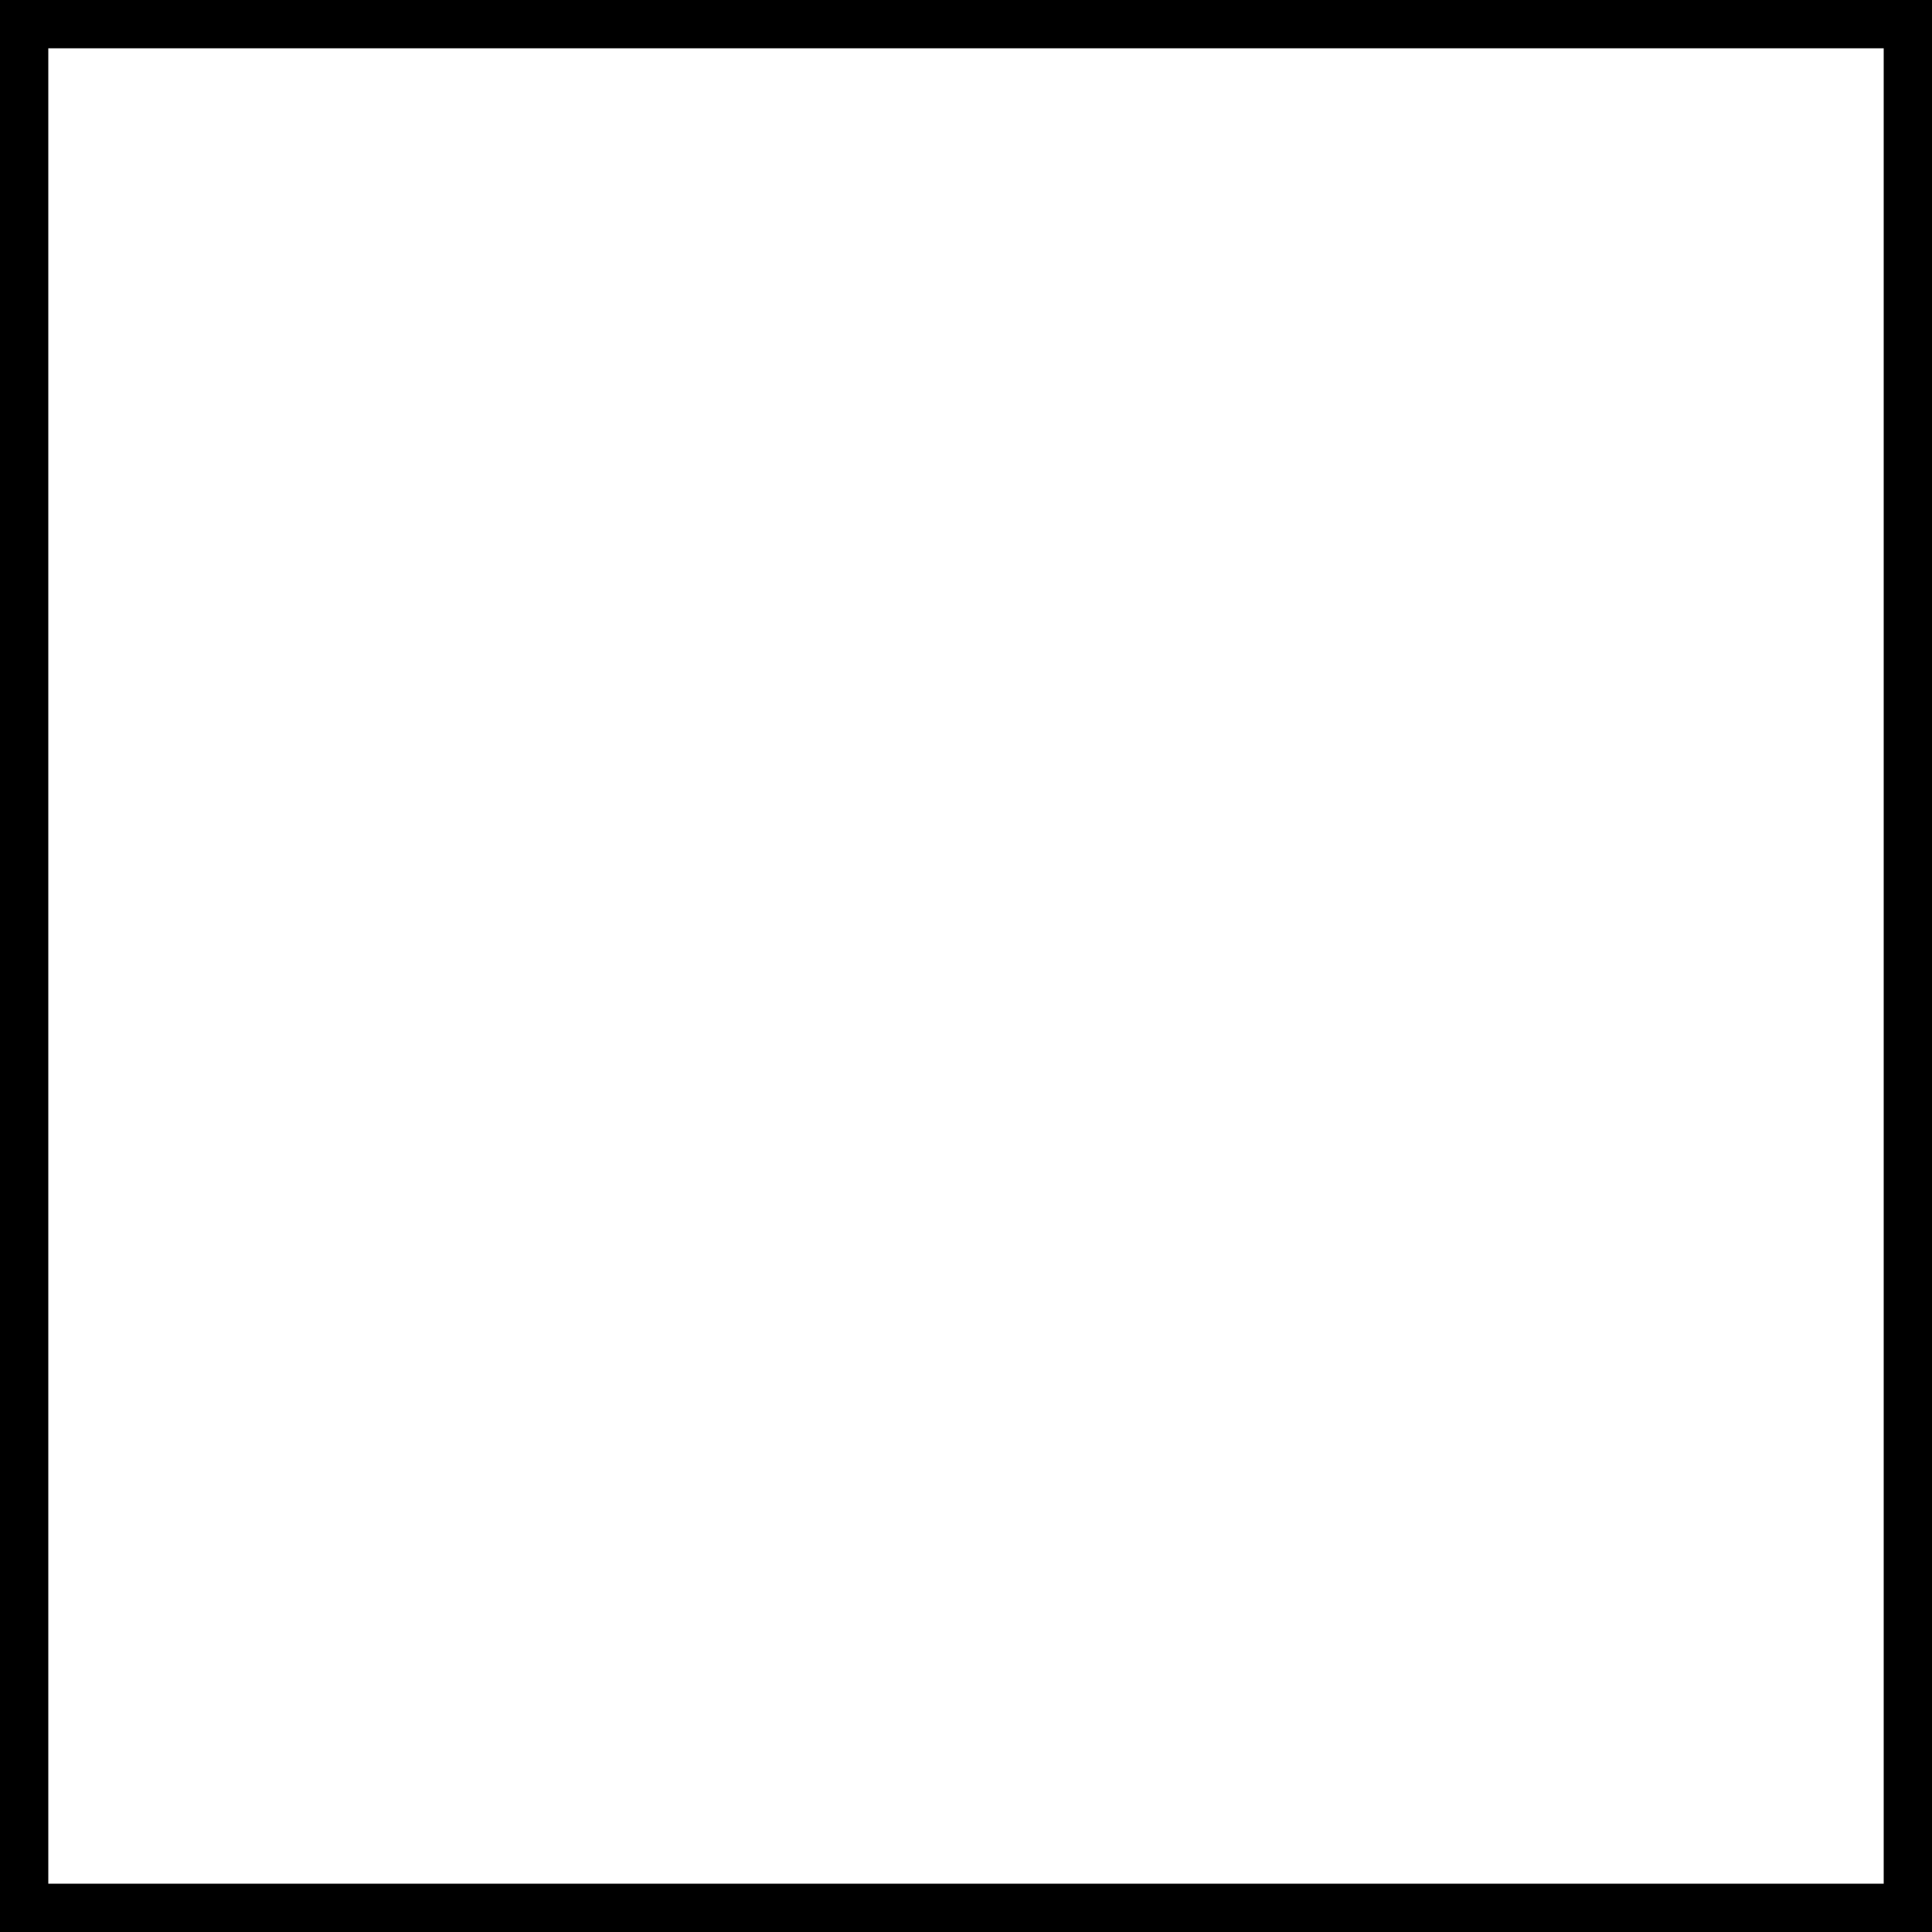
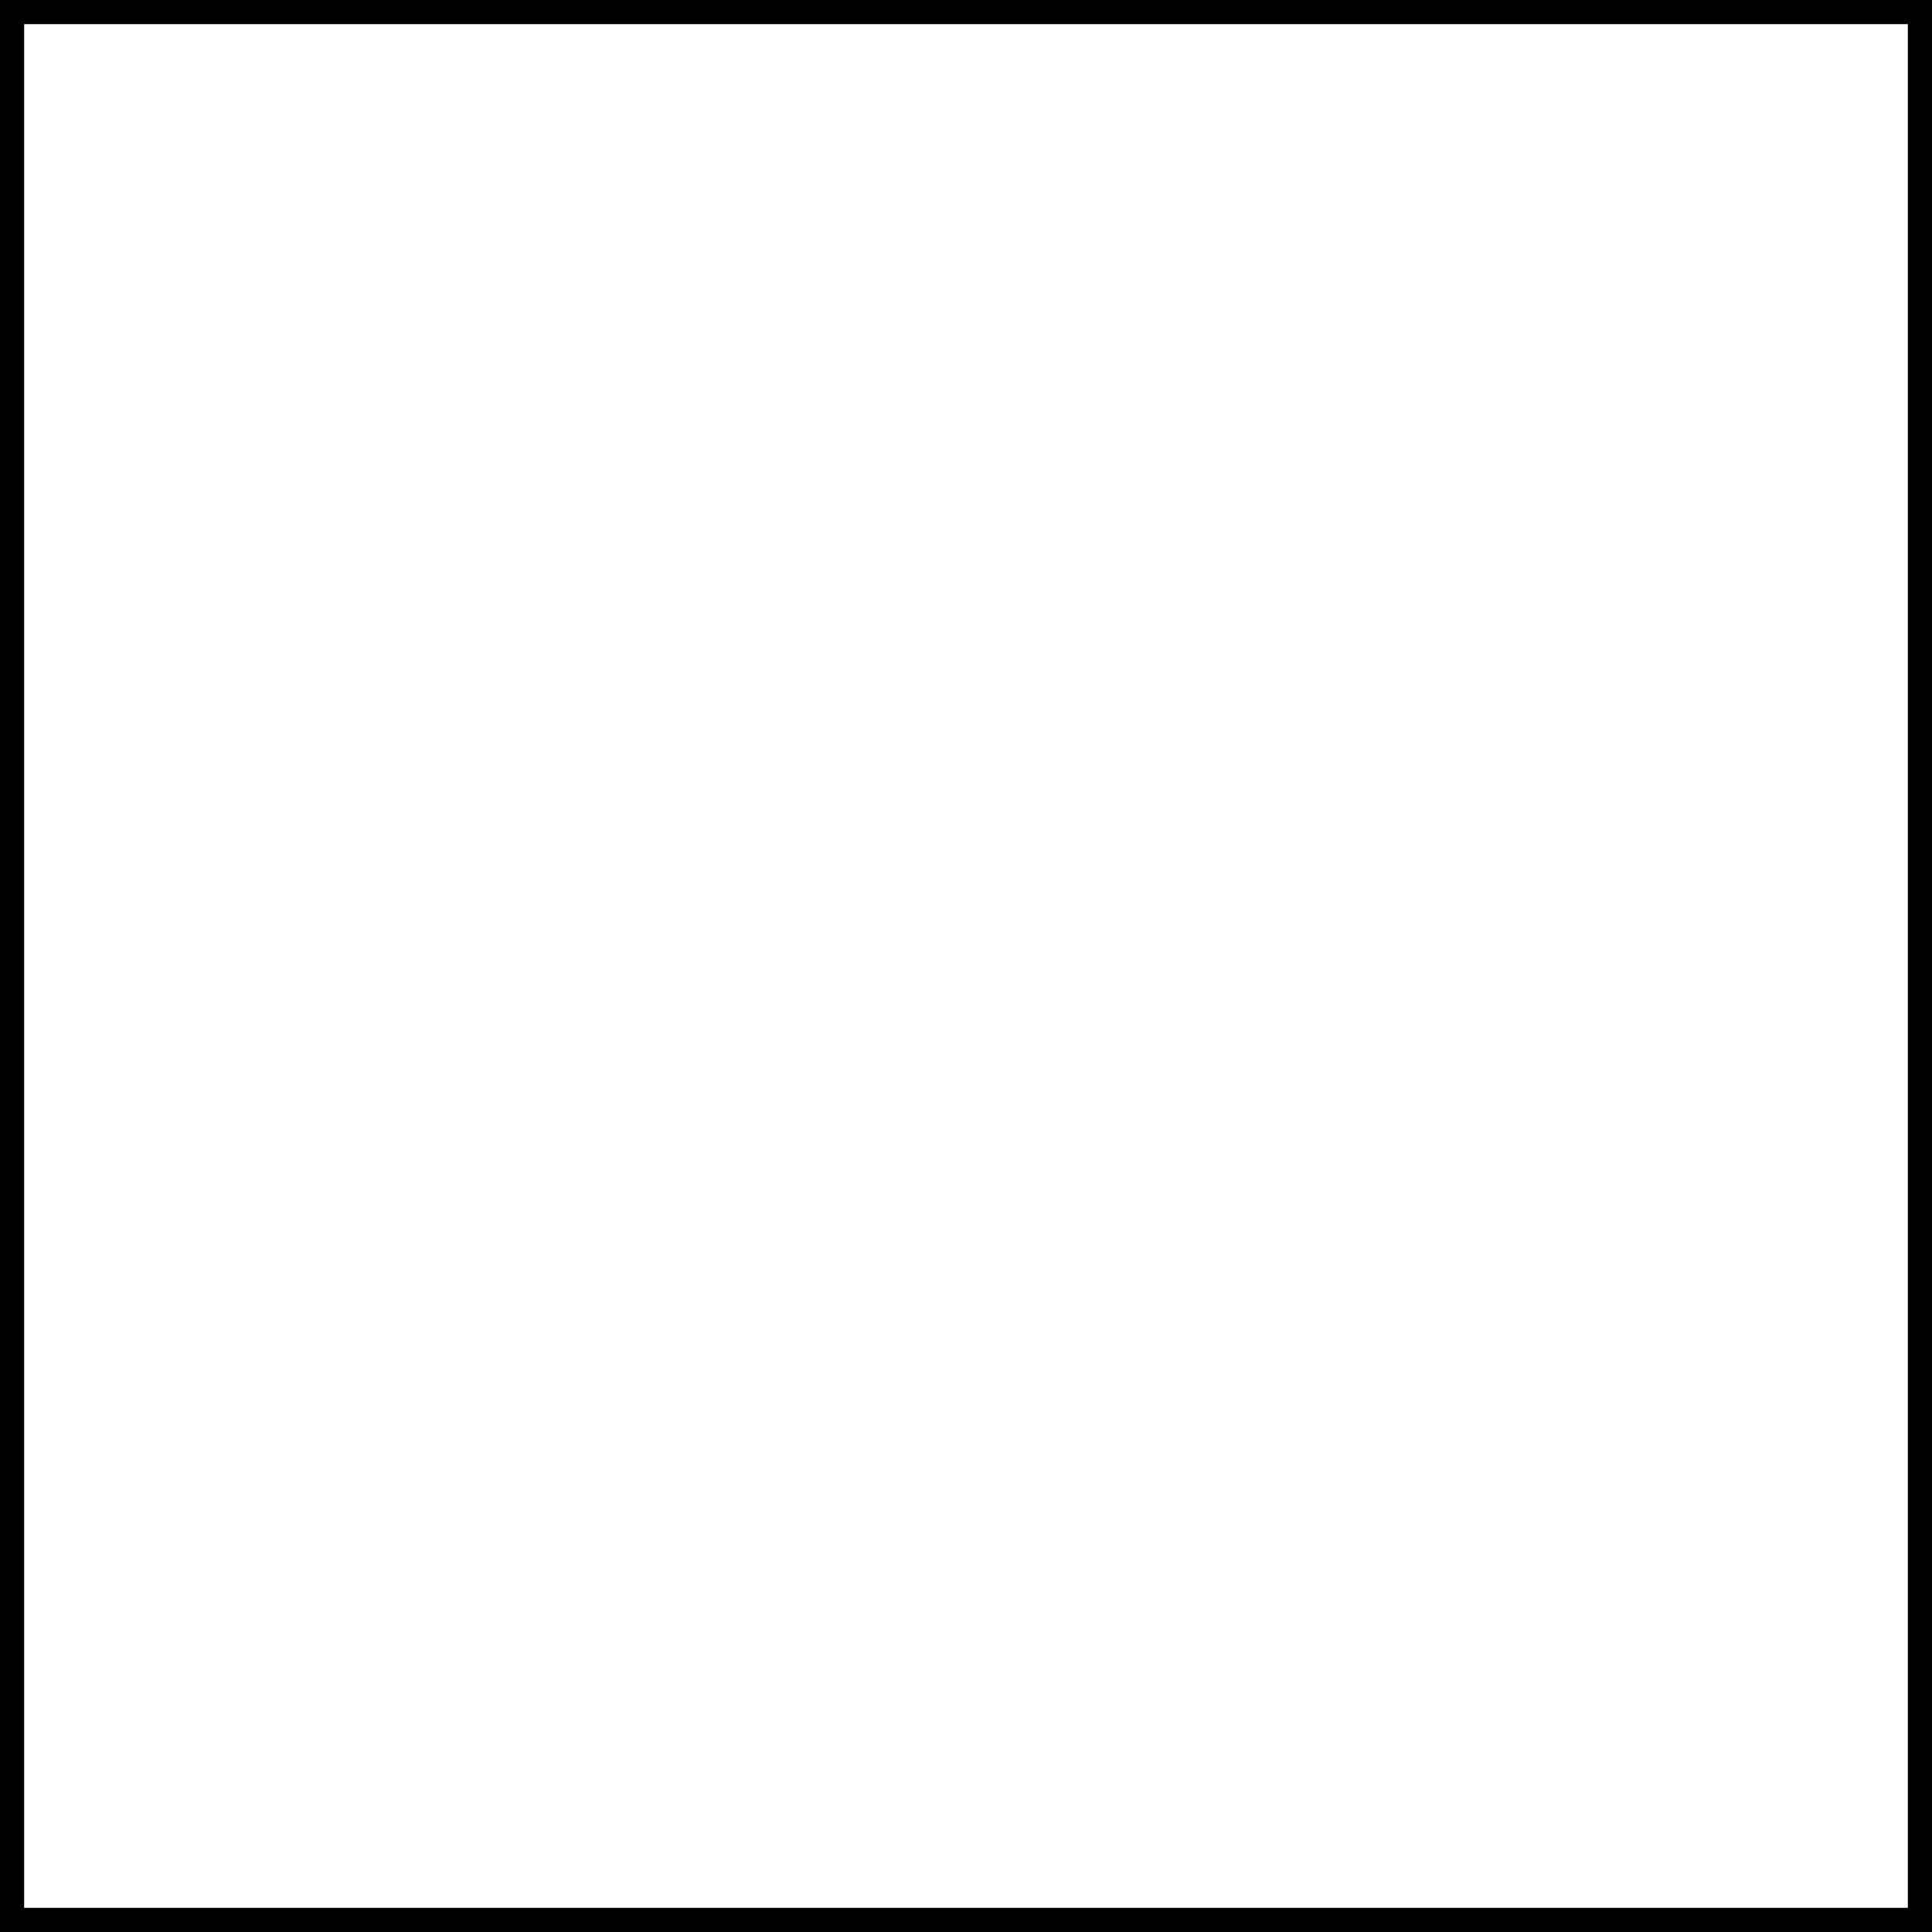
<svg xmlns="http://www.w3.org/2000/svg" version="1.1" id="Layer_1" x="0px" y="0px" viewBox="0 0 10 10" style="enable-background:new 0 0 10 10;" xml:space="preserve">
-   <rect x="0" y="0" width="10" height="10" stroke="black" stroke-width="0.5" fill="white" />
+   <rect x="0" y="0" width="10" height="10" stroke="black" stroke-width="0.25" fill="white" />
</svg>
